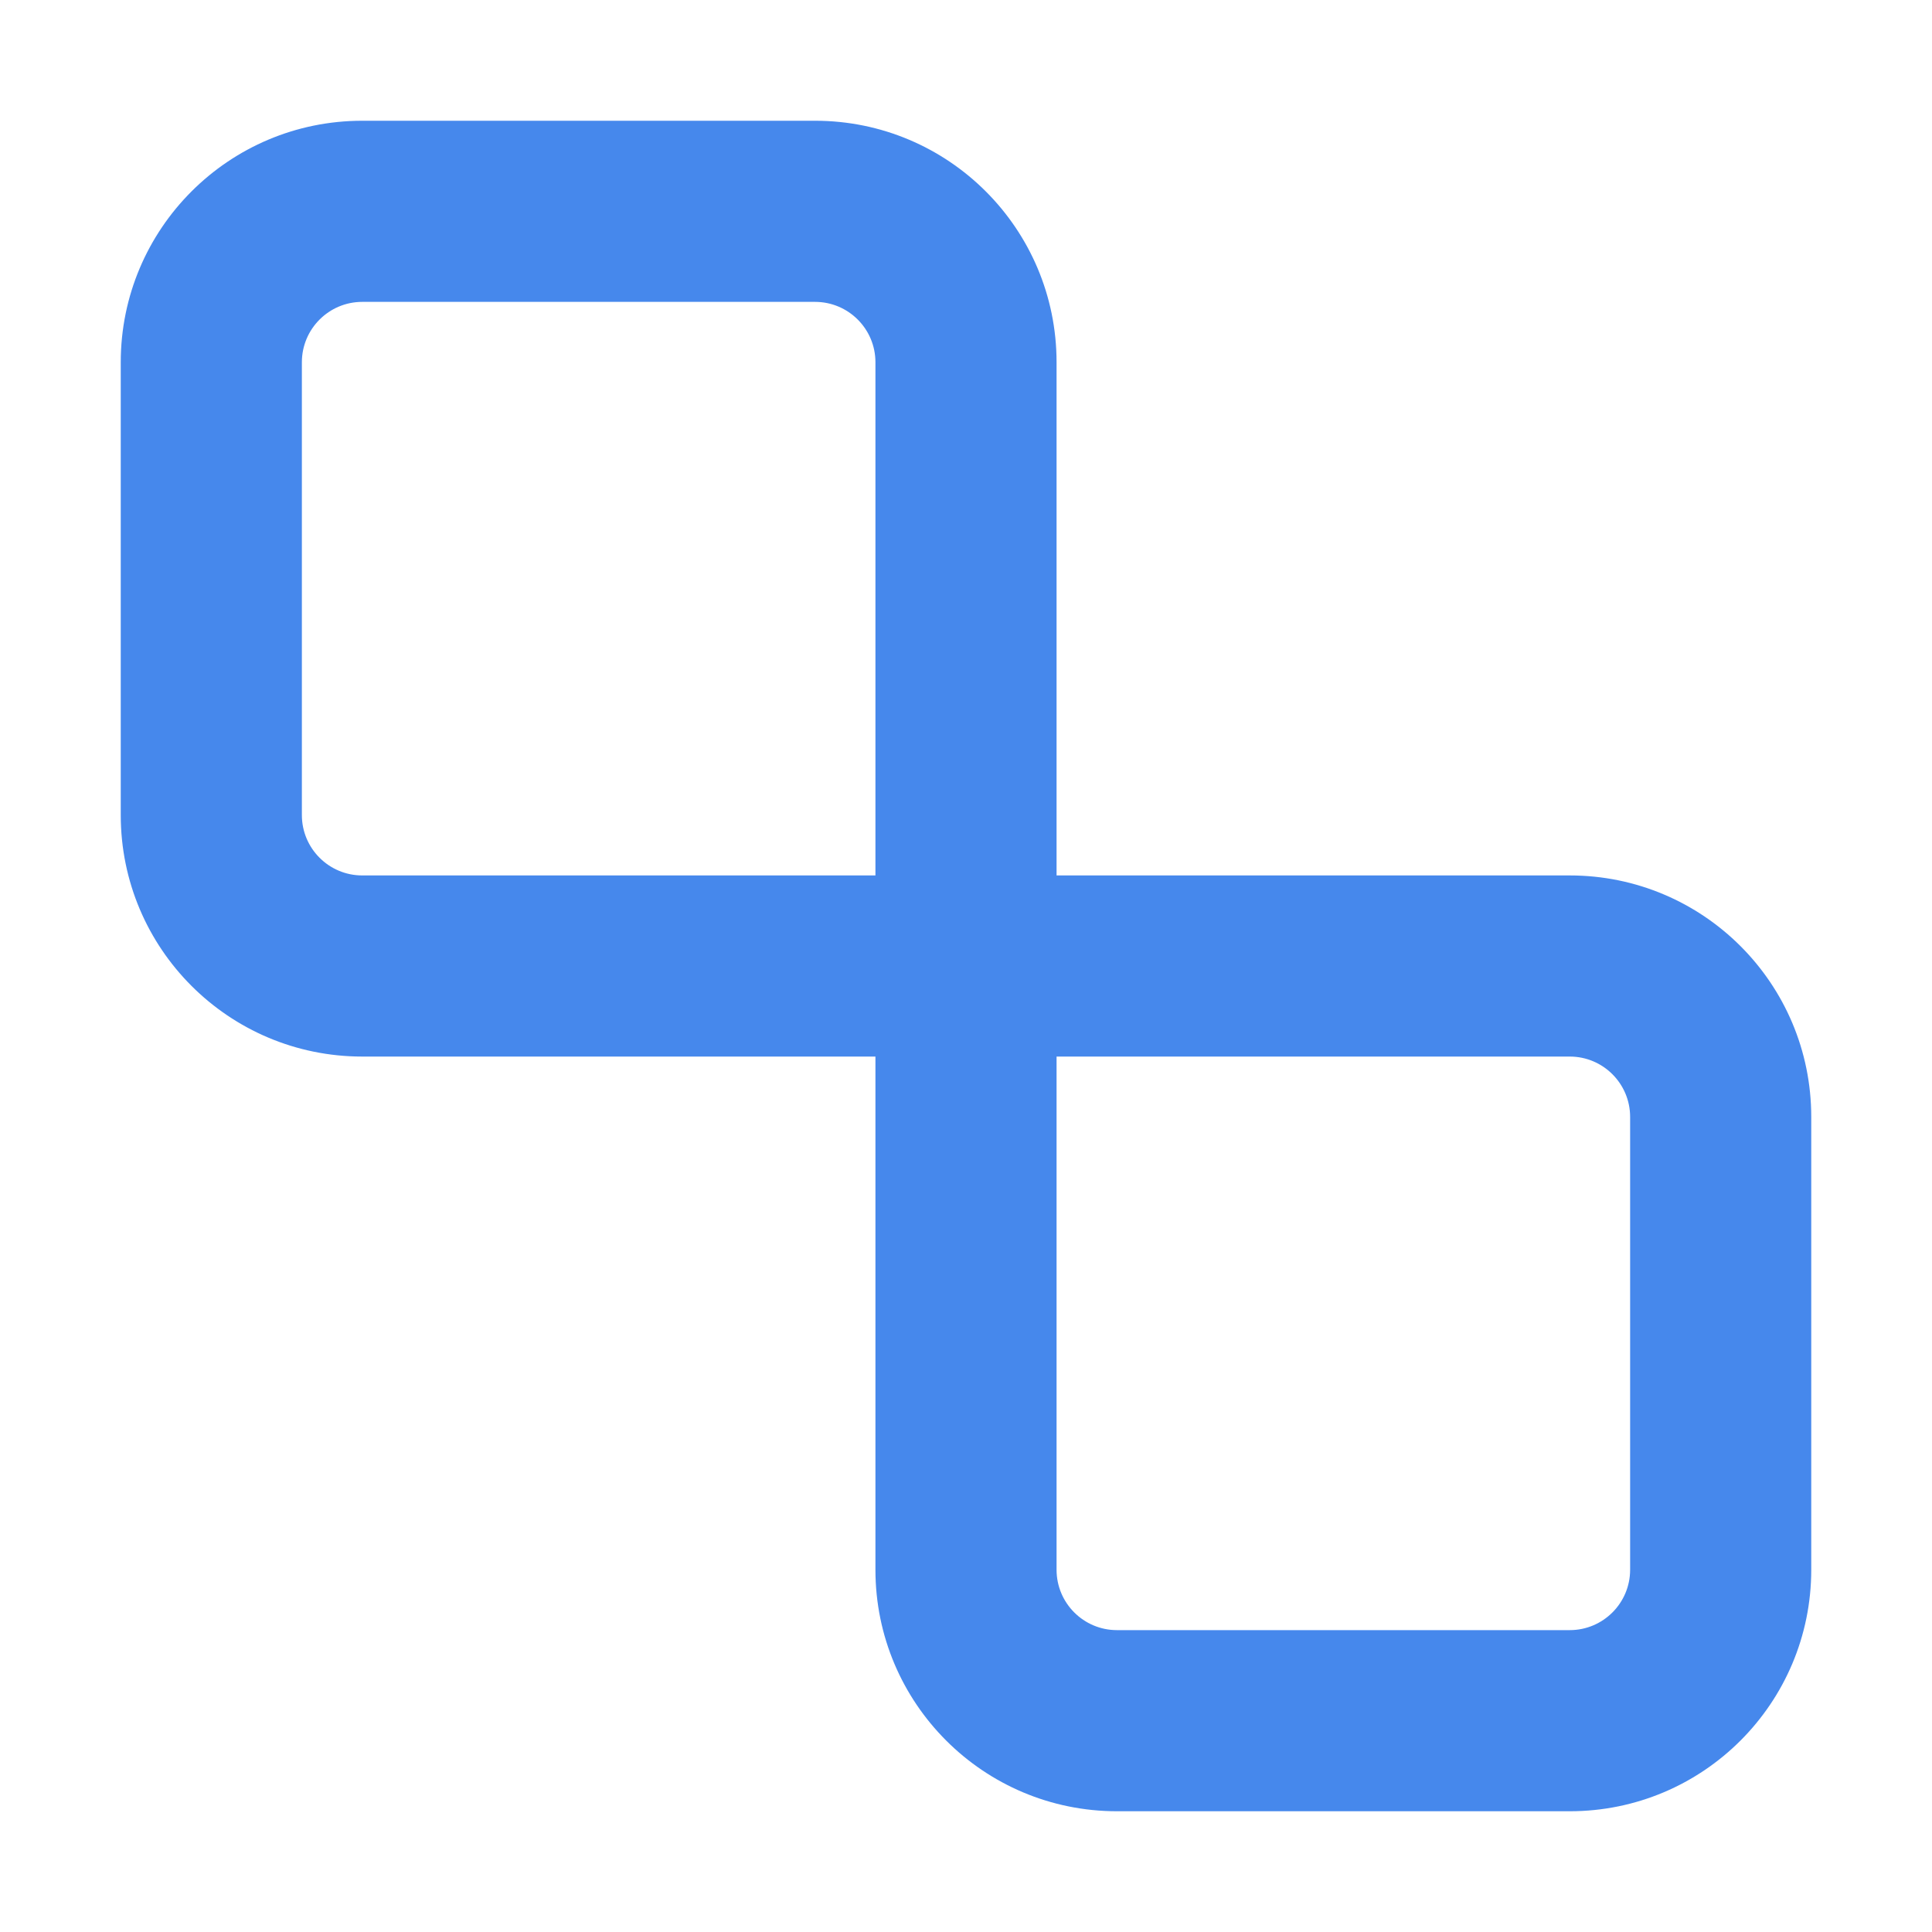
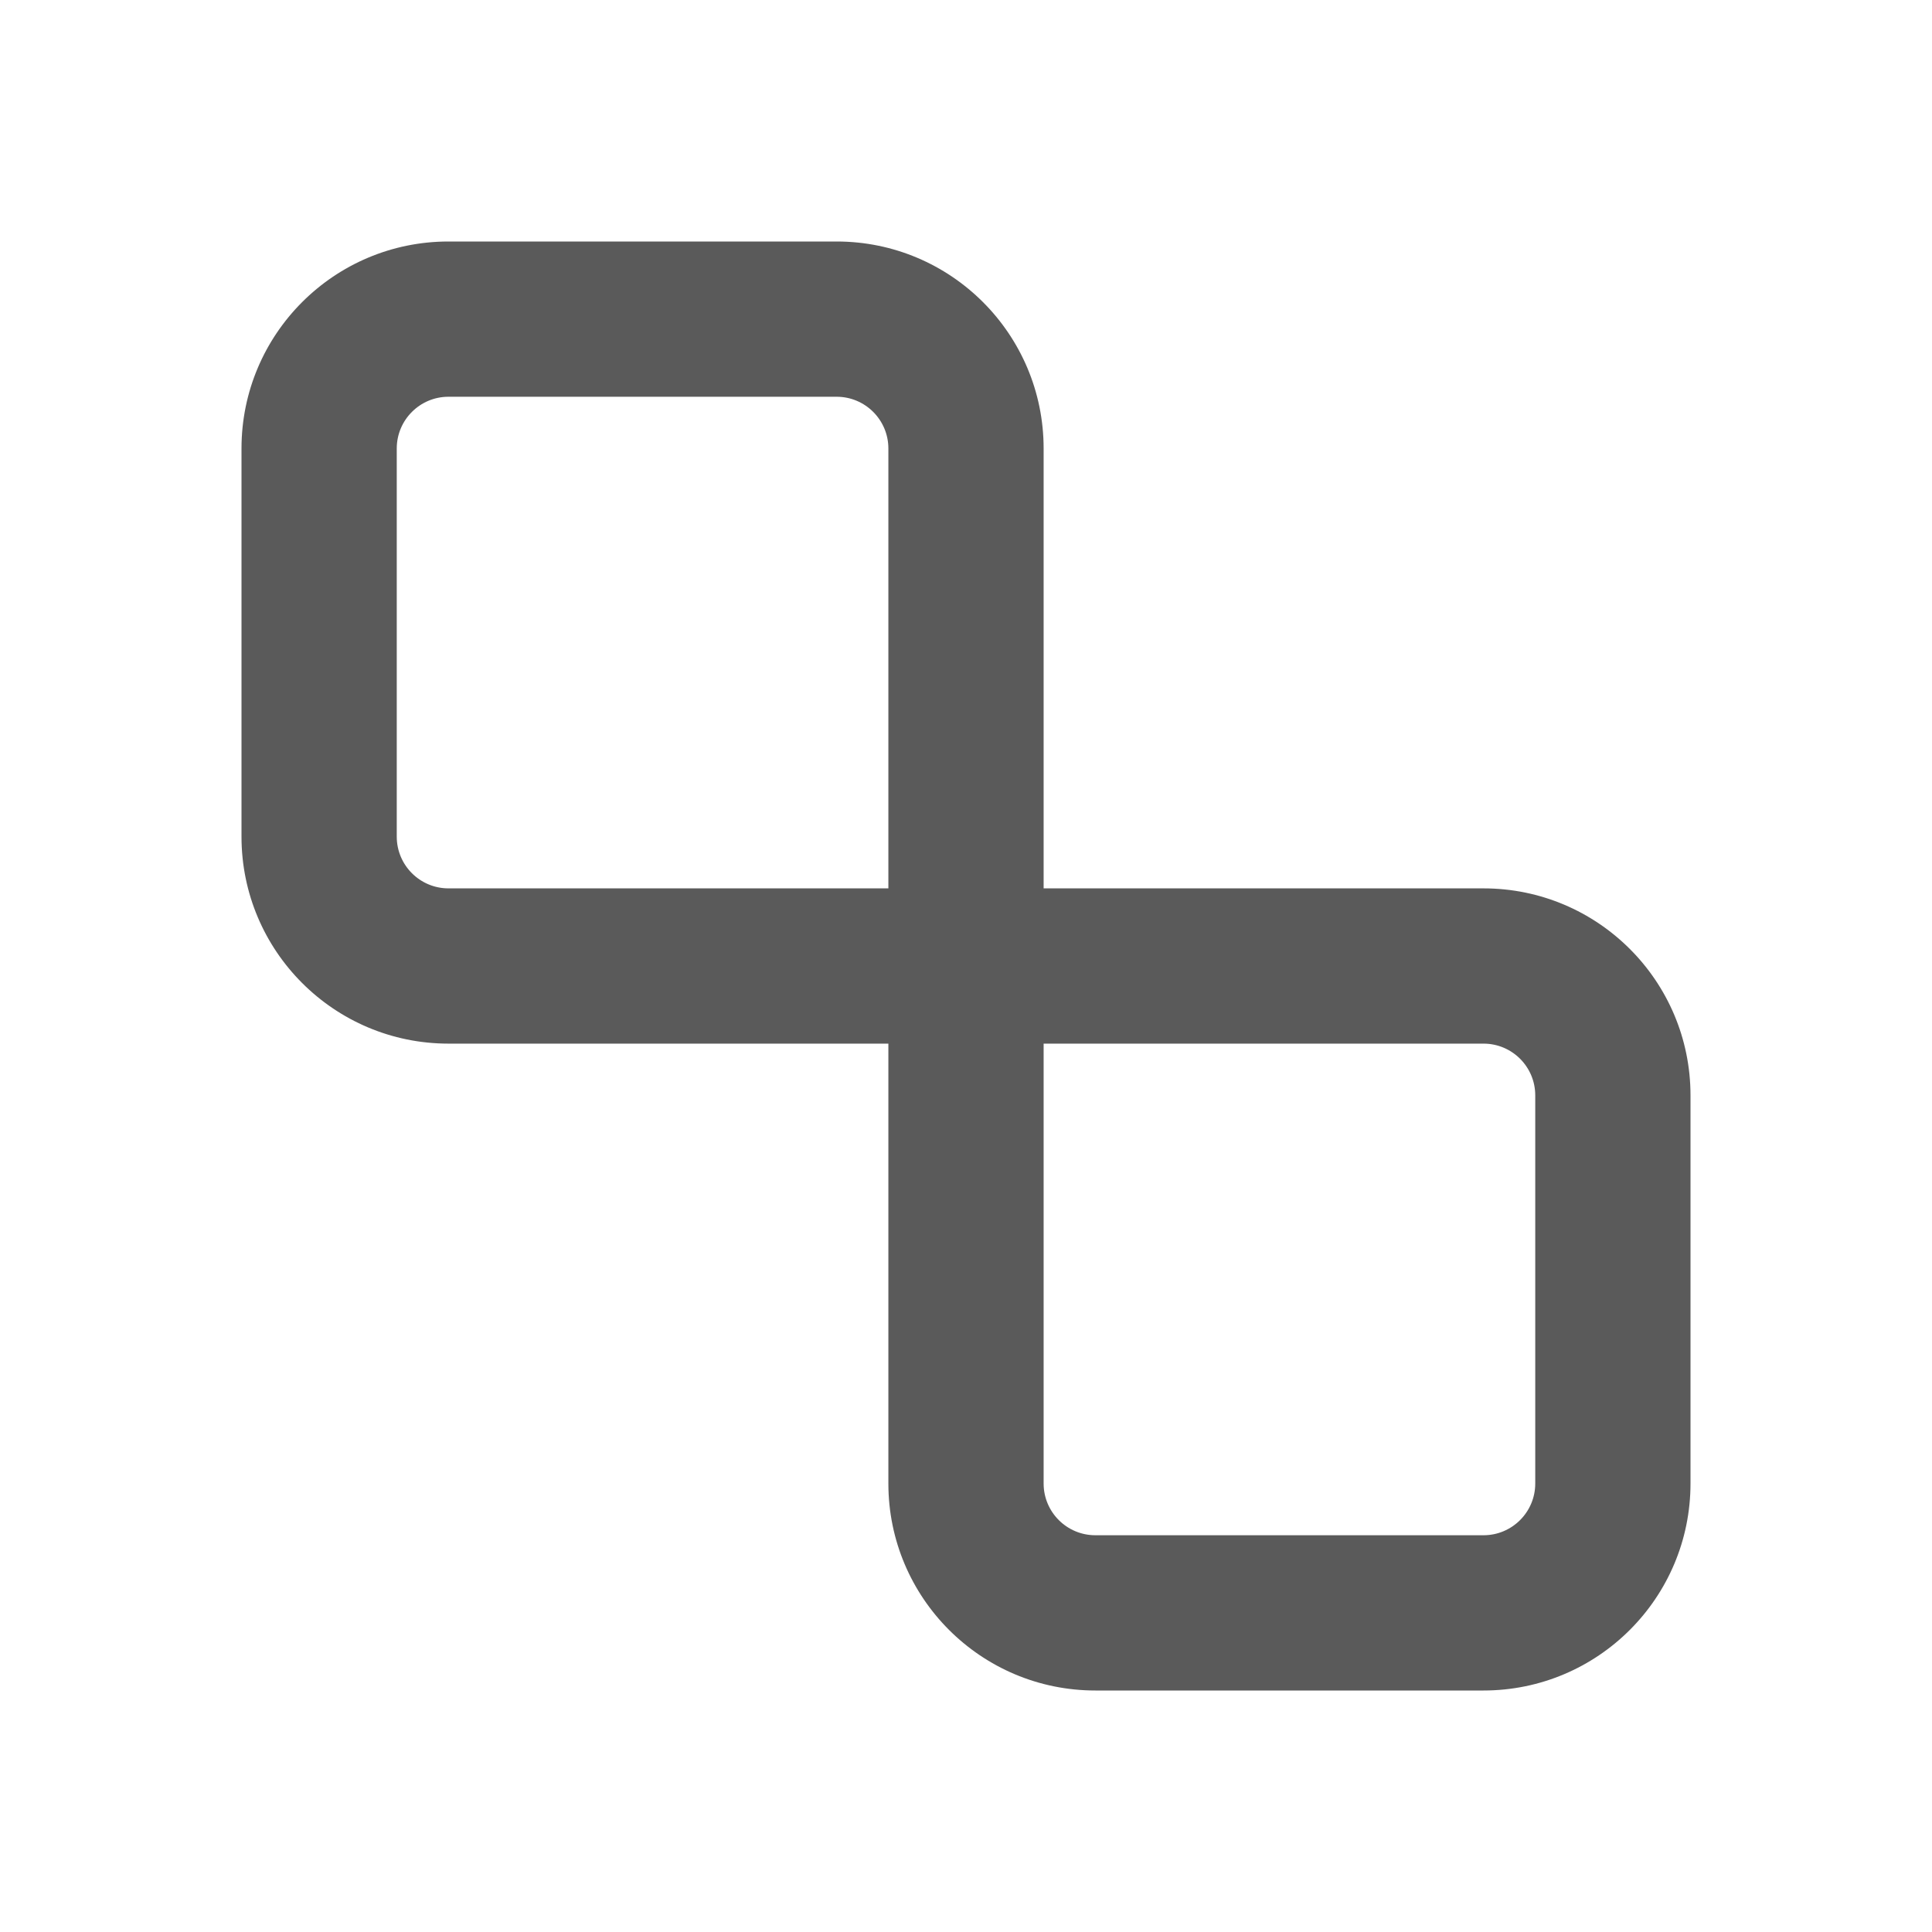
- <svg xmlns="http://www.w3.org/2000/svg" fill="none" height="16" viewBox="0 0 16 16" width="16">
-   <path clip-rule="evenodd" d="m1 3c0-1.105.895-2 2-2h3.75c1.105 0 2 .895 2 2v4.25h4.25c1.105 0 2 .895 2 2v3.75c0 1.105-.895 2-2 2h-3.75c-1.105 0-2-.895-2-2v-4.25h-4.25c-1.105 0-2-.895-2-2zm6.25 4.25v-4.25c0-.276-.224-.5-.5-.5h-3.75c-.276 0-.5.224-.5.5v3.75c0 .276.224.5.5.5zm1.5 1.5v4.25c0 .276.224.5.5.5h3.75c.276 0 .5-.224.5-.5v-3.75c0-.276-.224-.5-.5-.5z" fill="#4688ec" fill-rule="evenodd" />
+ <svg xmlns="http://www.w3.org/2000/svg" width="128" height="128" viewBox="0 0 128 128" fill="none">
+   <path fill-rule="evenodd" clip-rule="evenodd" d="M16 29.714C16 22.14 22.14 16 29.714 16H55.429C63.003 16 69.143 22.14 69.143 29.714V58.857H98.286C105.86 58.857 112 64.997 112 72.571V98.286C112 105.86 105.86 112 98.286 112H72.571C64.997 112 58.857 105.86 58.857 98.286V69.143H29.714C22.14 69.143 16 63.003 16 55.429V29.714ZM58.857 58.857V29.714C58.857 27.821 57.322 26.286 55.429 26.286H29.714C27.821 26.286 26.286 27.821 26.286 29.714V55.429C26.286 57.322 27.821 58.857 29.714 58.857H58.857ZM69.143 69.143V98.286C69.143 100.179 70.678 101.714 72.571 101.714H98.286C100.179 101.714 101.714 100.179 101.714 98.286V72.571C101.714 70.678 100.179 69.143 98.286 69.143H69.143Z" fill="#5A5A5A" />
</svg>
